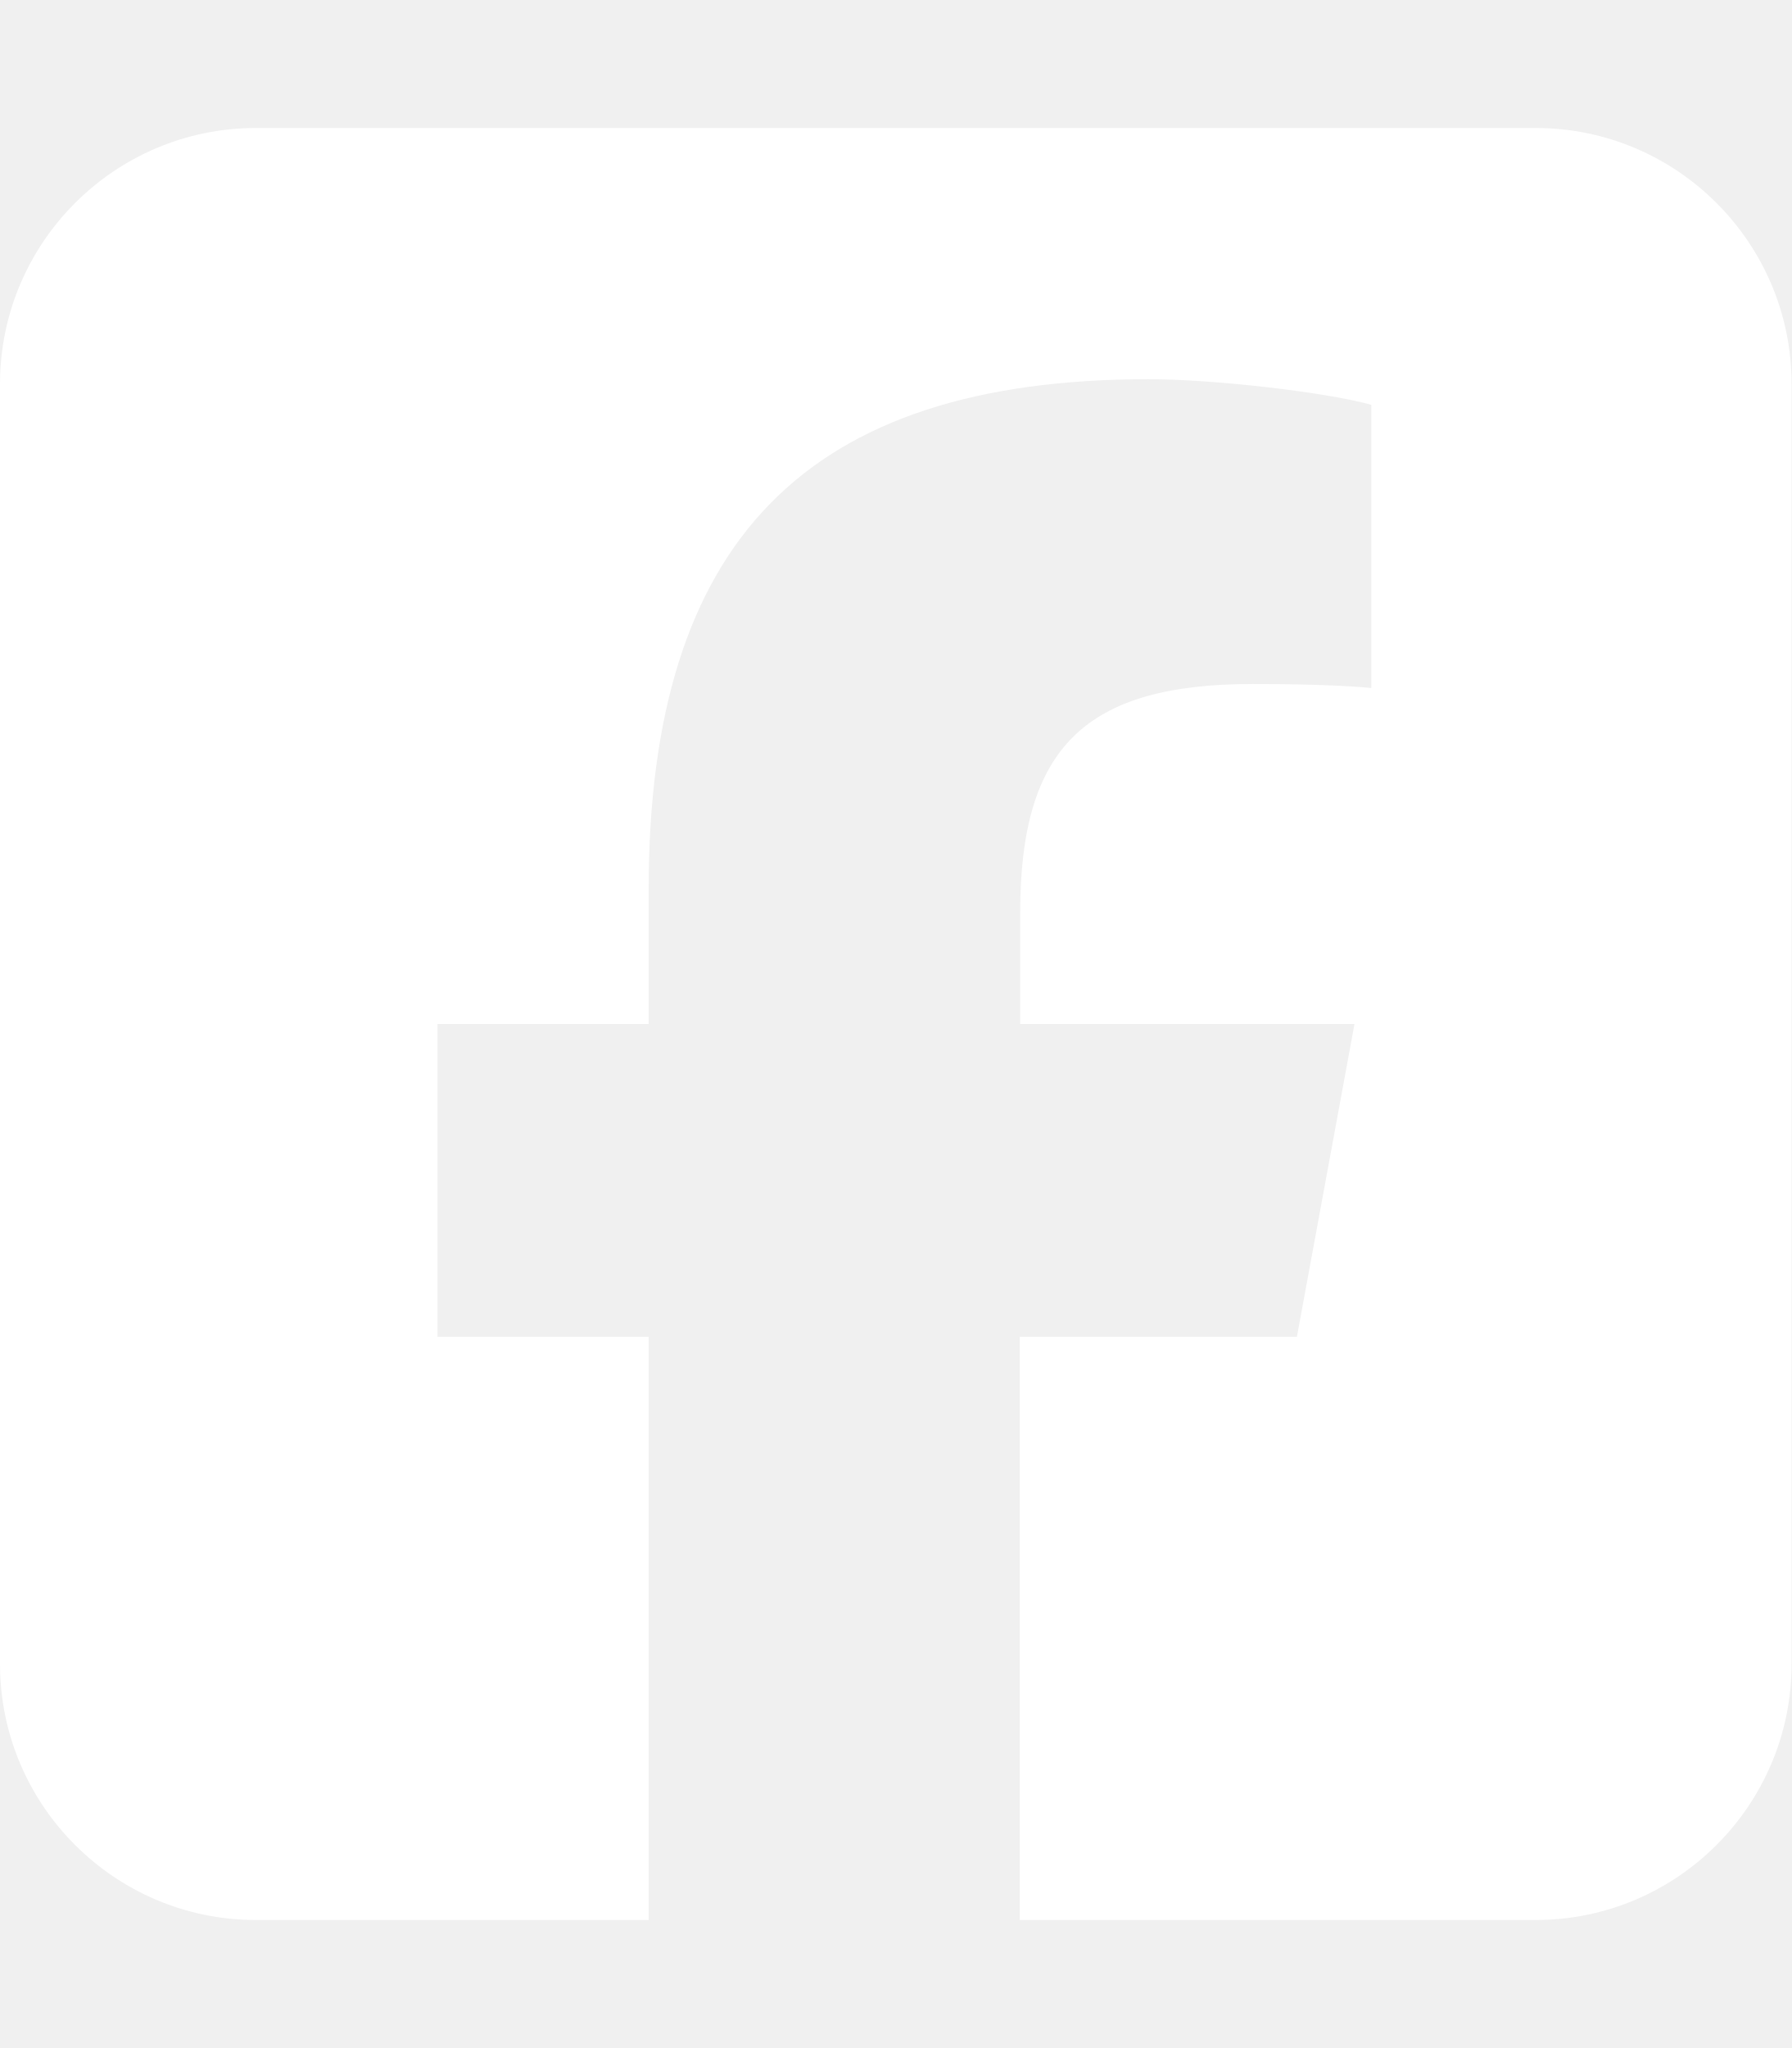
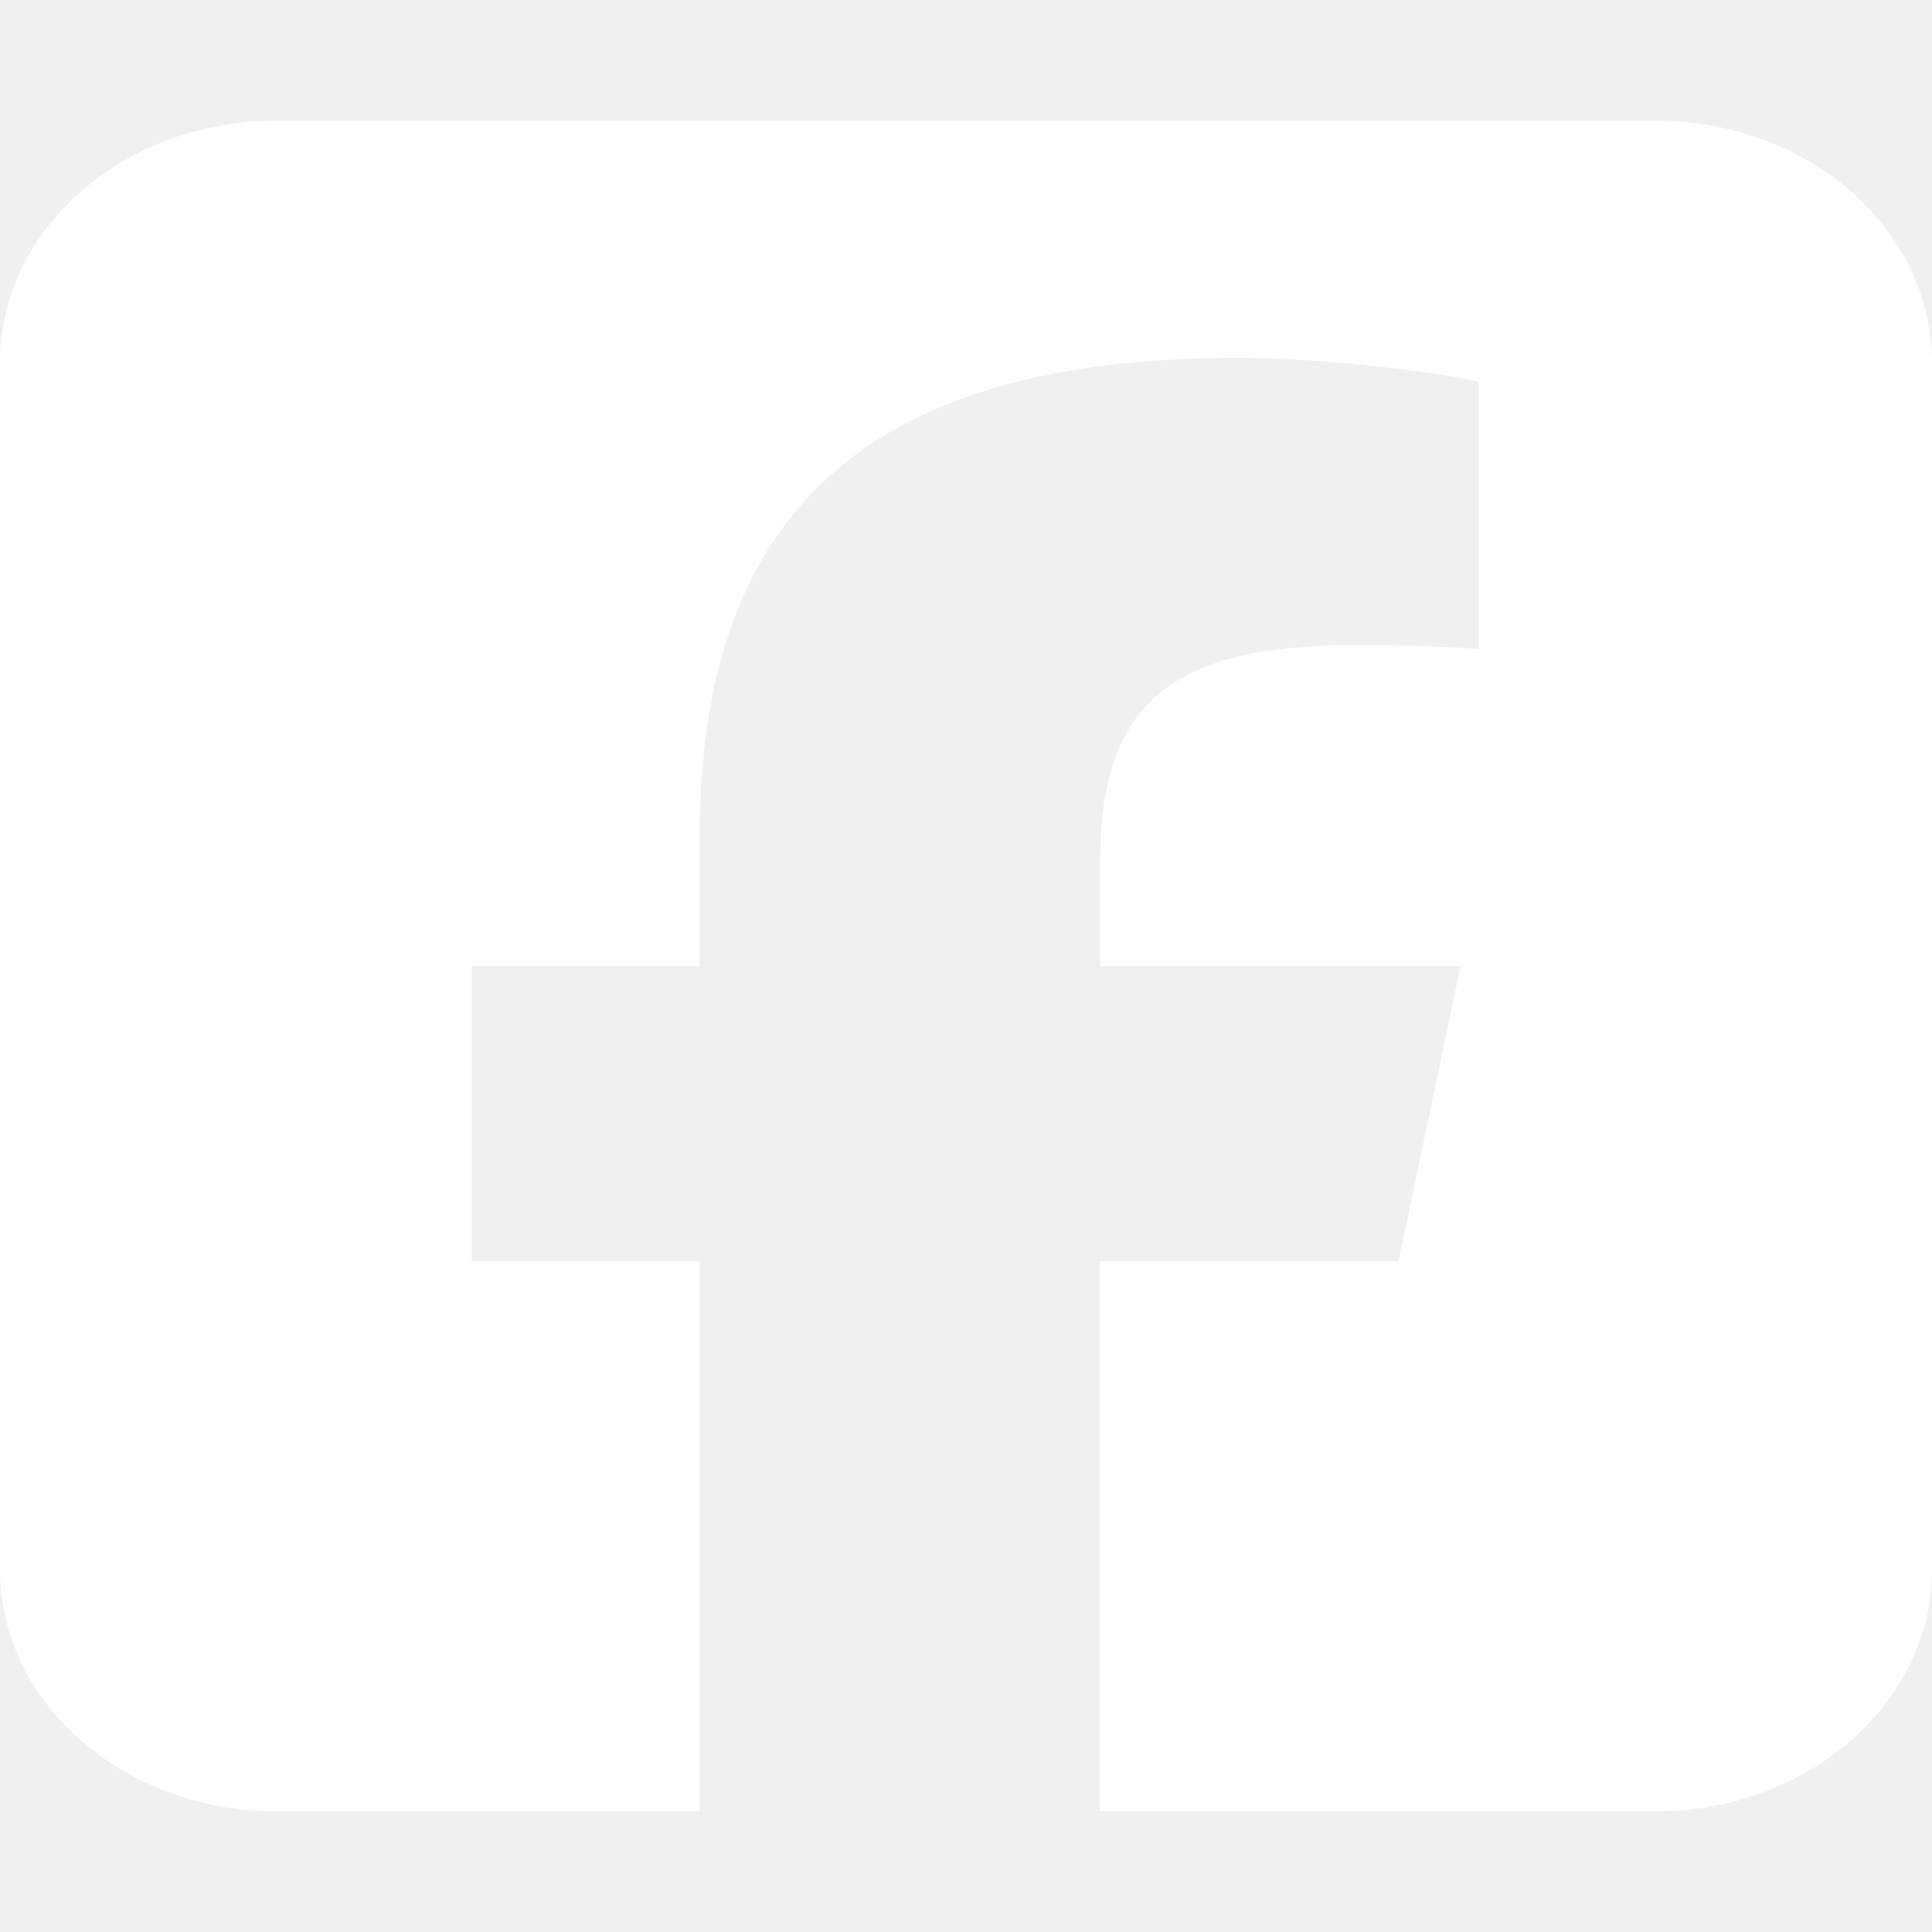
- <svg xmlns="http://www.w3.org/2000/svg" viewBox="0 0 448 512">
-   <path fill="#ffffff" d="M64 32C28.7 32 0 60.7 0 96V416c0 35.3 28.7 64 64 64h98.2V334.2H109.4V256h52.8V222.3c0-87.1 39.4-127.5 125-127.5c16.2 0 44.2 3.2 55.7 6.4V172c-6-.6-16.5-1-29.6-1c-42 0-58.2 15.9-58.2 57.2V256h83.6l-14.4 78.2H255V480H384c35.3 0 64-28.7 64-64V96c0-35.3-28.7-64-64-64H64z" />
+ <svg xmlns="http://www.w3.org/2000/svg" width="45px" height="45px" viewBox="0 0 45 45" version="1.1">
+   <g id="surface1">
+     <path style=" stroke:none;fill-rule:nonzero;fill:rgb(100%,100%,100%);fill-opacity:1;" d="M 6.43 2.812 C 2.883 2.812 0 5.336 0 8.438 L 0 36.562 C 0 39.664 2.883 42.188 6.43 42.188 L 16.293 42.188 L 16.293 29.375 L 10.988 29.375 L 10.988 22.5 L 16.293 22.5 L 16.293 19.539 C 16.293 11.883 20.25 8.332 28.848 8.332 C 30.477 8.332 33.289 8.613 34.441 8.895 L 34.441 15.117 C 33.84 15.062 32.785 15.031 31.469 15.031 C 27.25 15.031 25.625 16.426 25.625 20.055 L 25.625 22.5 L 34.02 22.5 L 32.574 29.375 L 25.613 29.375 L 25.613 42.188 L 38.57 42.188 C 42.117 42.188 45 39.664 45 36.562 L 45 8.438 C 45 5.336 42.117 2.812 38.57 2.812 Z M 6.43 2.812 " />
+   </g>
</svg>
